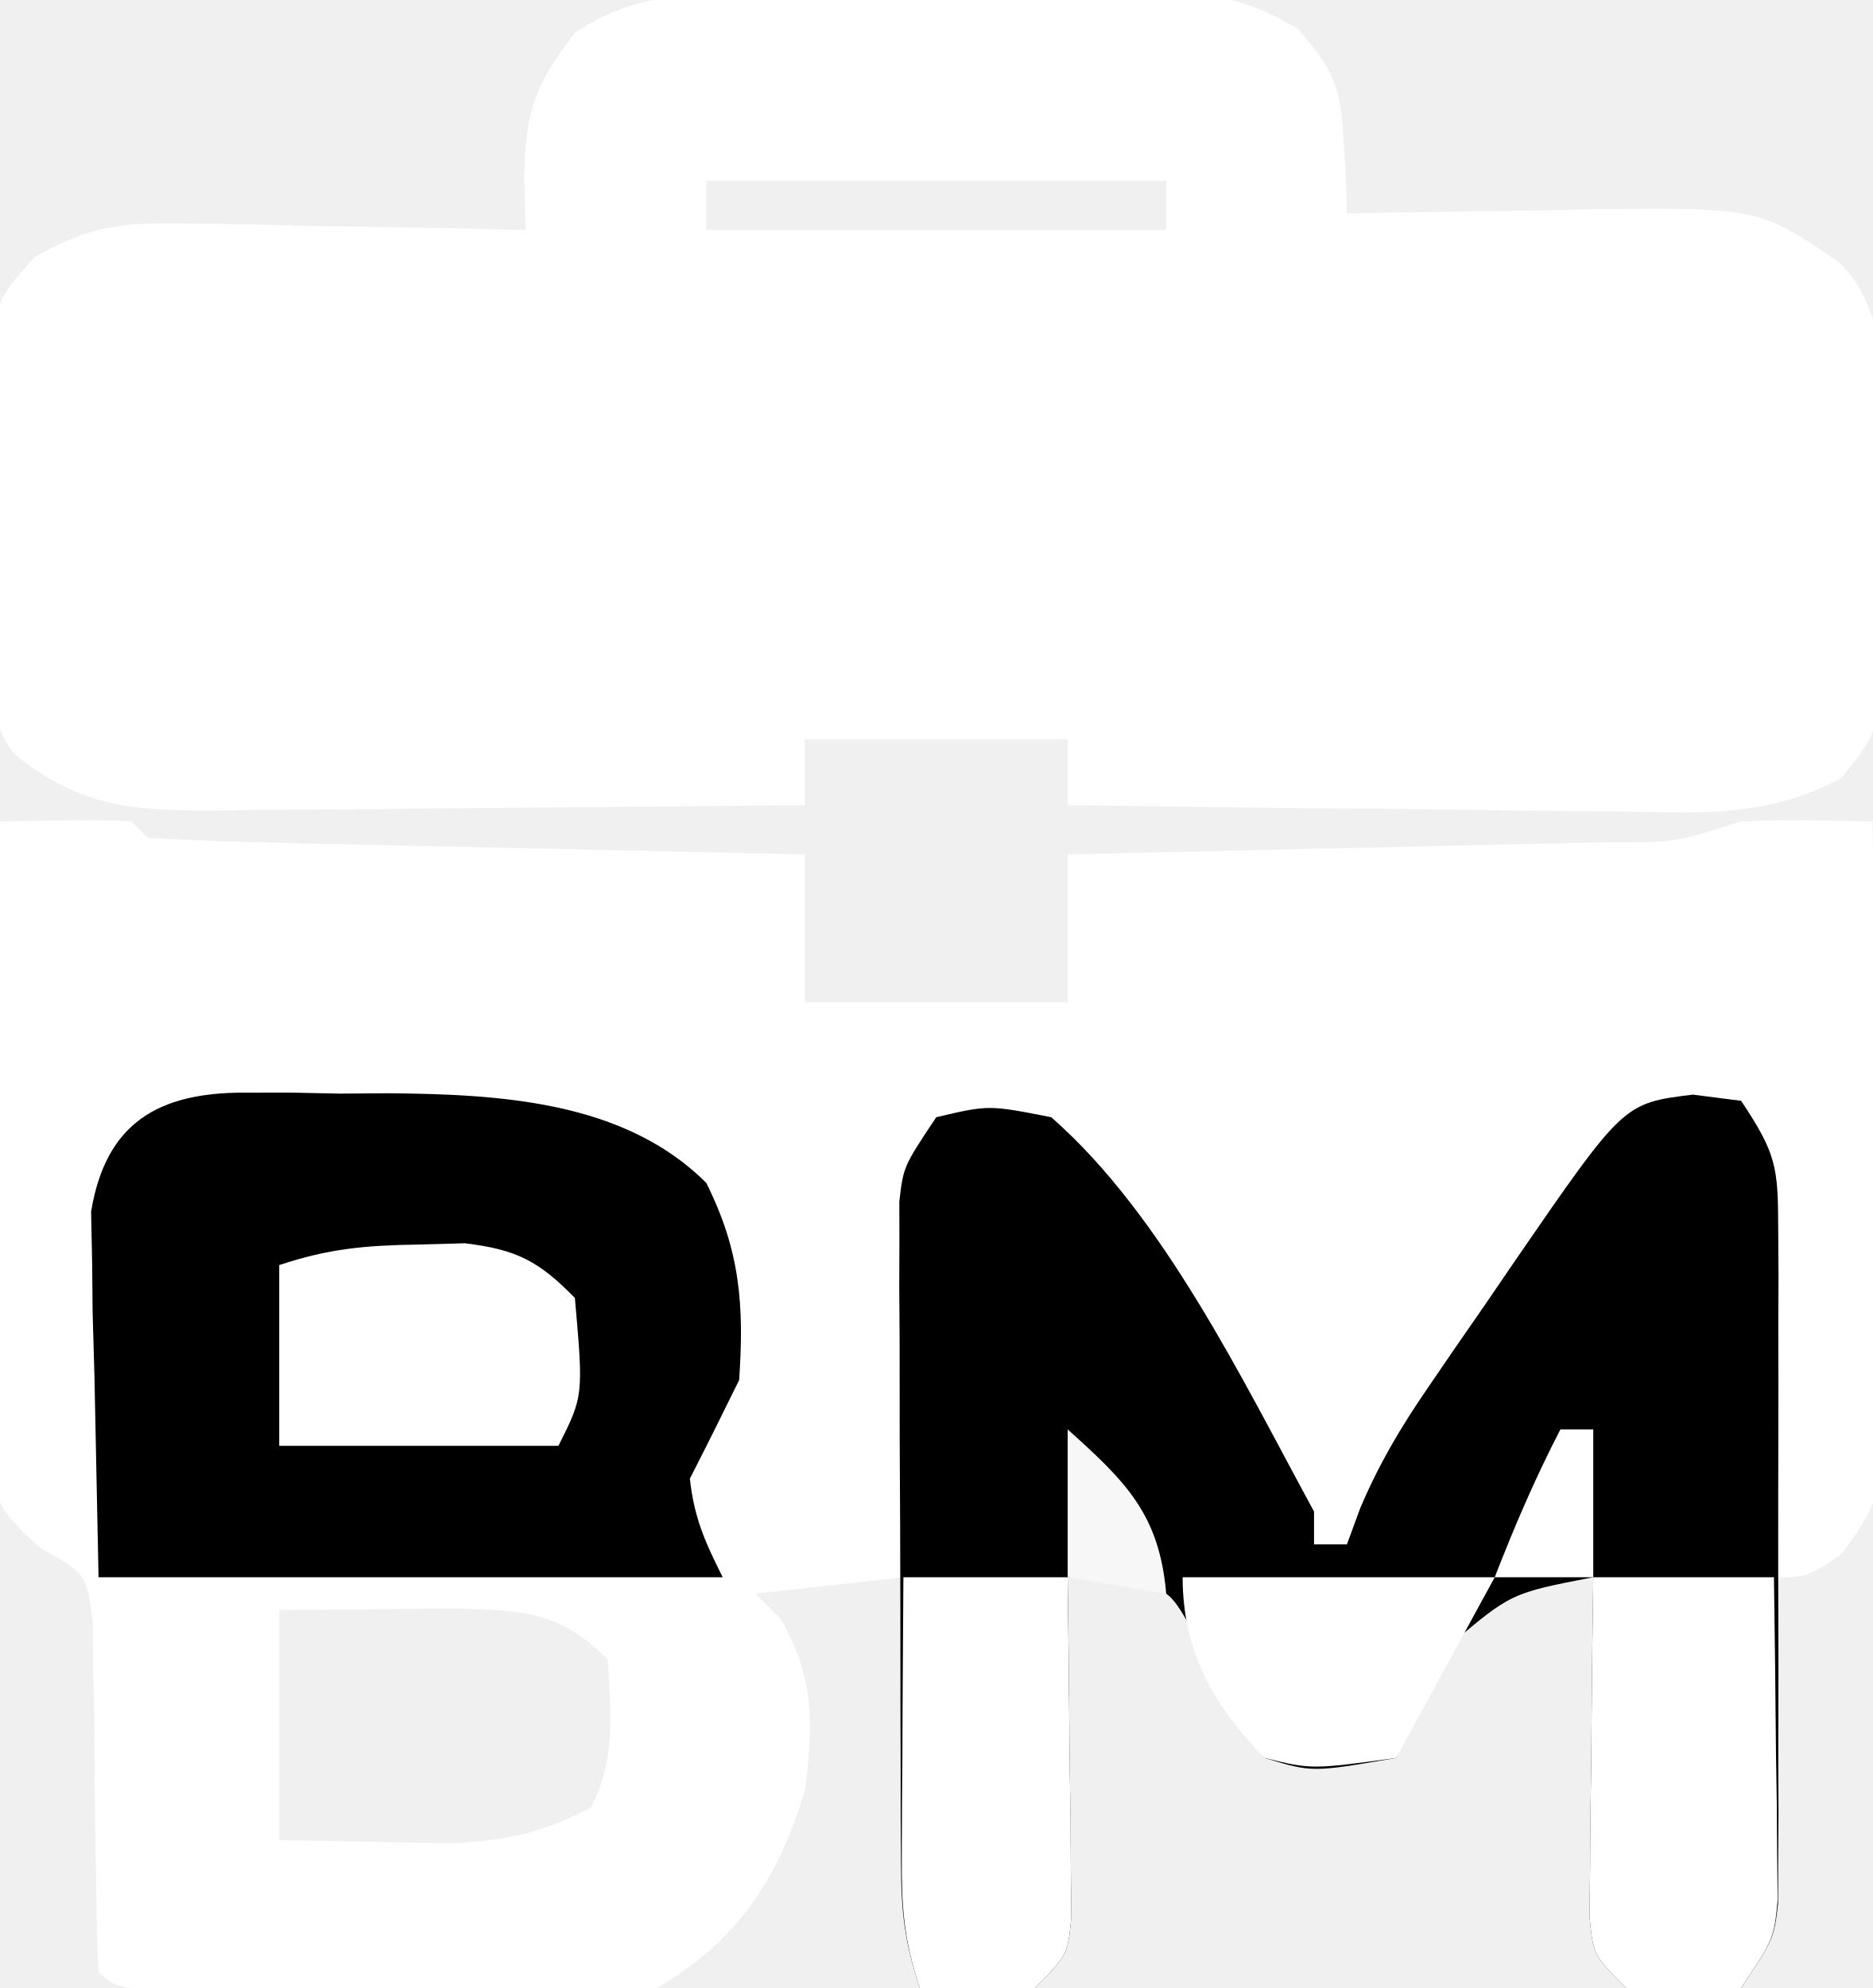
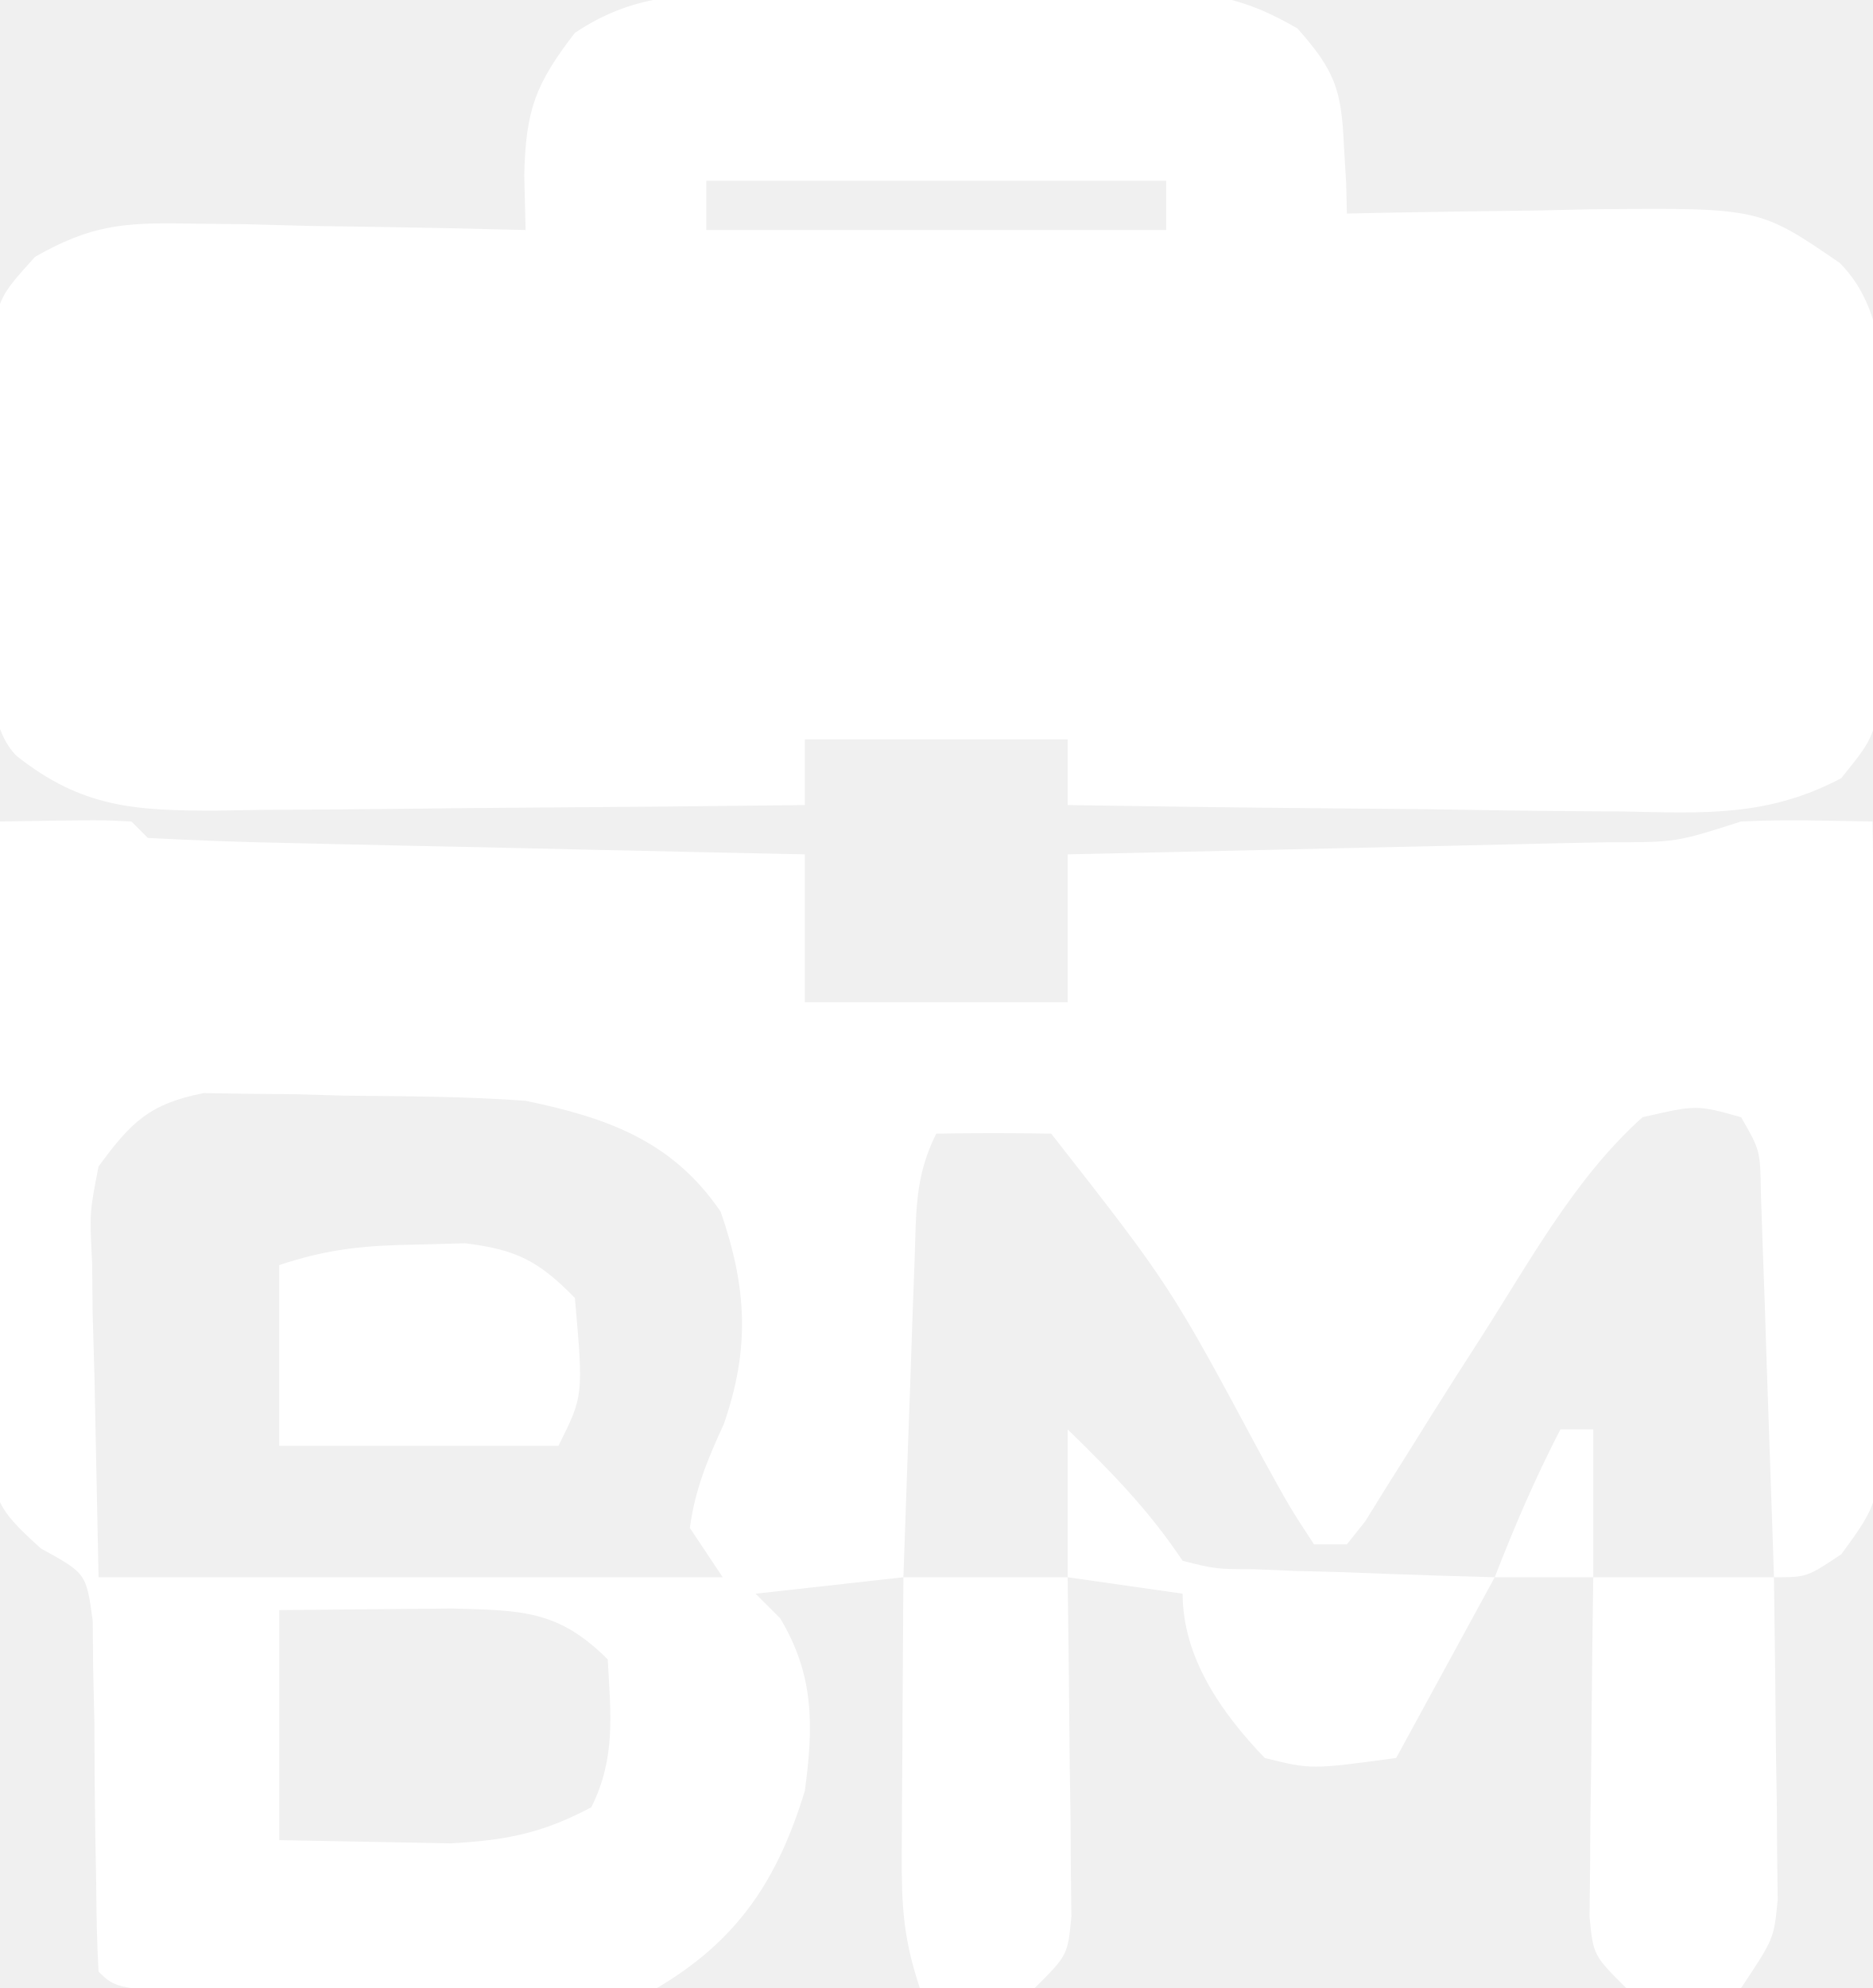
<svg xmlns="http://www.w3.org/2000/svg" version="1.1" width="114" height="121">
-   <path d="M0 0 C6.152 -0.098 6.152 -0.098 8 0 C8.33 0.33 8.66 0.66 9 1 C11.955 1.16 14.89 1.26 17.848 1.316 C19.177 1.348 19.177 1.348 20.534 1.379 C23.377 1.445 26.22 1.504 29.062 1.562 C30.985 1.606 32.908 1.649 34.83 1.693 C39.553 1.801 44.277 1.902 49 2 C49 4.97 49 7.94 49 11 C54.28 11 59.56 11 65 11 C65 8.03 65 5.06 65 2 C66.171 1.975 67.342 1.95 68.548 1.924 C72.883 1.83 77.218 1.73 81.553 1.628 C83.431 1.584 85.309 1.543 87.187 1.503 C89.882 1.445 92.578 1.381 95.273 1.316 C96.116 1.3 96.959 1.283 97.827 1.266 C102.049 1.268 102.049 1.268 106 0 C108.672 -0.134 111.323 -0.043 114 0 C114.099 5.908 114.171 11.816 114.22 17.725 C114.24 19.734 114.267 21.744 114.302 23.754 C114.35 26.643 114.373 29.532 114.391 32.422 C114.411 33.32 114.432 34.218 114.453 35.143 C114.455 41.377 114.455 41.377 112.101 44.599 C110 46 110 46 108 46 C108.01 46.651 108.021 47.301 108.032 47.972 C108.073 50.919 108.099 53.866 108.125 56.812 C108.142 57.837 108.159 58.861 108.176 59.916 C108.182 60.899 108.189 61.882 108.195 62.895 C108.206 63.801 108.216 64.706 108.227 65.64 C108 68 108 68 106 71 C102.5 71.312 102.5 71.312 99 71 C97 69 97 69 96.773 66.662 C96.783 65.709 96.794 64.755 96.805 63.773 C96.811 62.742 96.818 61.711 96.824 60.648 C96.849 59.028 96.849 59.028 96.875 57.375 C96.884 56.287 96.893 55.199 96.902 54.078 C96.926 51.385 96.959 48.693 97 46 C91.982 46.97 91.982 46.97 88.223 50.164 C87.84 50.976 87.457 51.788 87.062 52.625 C86.662 53.442 86.261 54.26 85.848 55.102 C85.568 55.728 85.288 56.355 85 57 C79.882 57.882 79.882 57.882 77 57 C75.142 54.541 73.888 52.09 72.617 49.285 C71.136 46.669 71.136 46.669 67.82 46.184 C66.89 46.123 65.959 46.062 65 46 C65.01 46.686 65.021 47.373 65.032 48.08 C65.073 51.178 65.099 54.276 65.125 57.375 C65.142 58.455 65.159 59.535 65.176 60.648 C65.182 61.68 65.189 62.711 65.195 63.773 C65.206 64.727 65.216 65.68 65.227 66.662 C65 69 65 69 63 71 C59.375 71.125 59.375 71.125 56 71 C55 68 54.884 66.026 54.902 62.895 C54.906 61.912 54.909 60.929 54.912 59.916 C54.925 58.38 54.925 58.38 54.938 56.812 C54.942 55.777 54.947 54.741 54.951 53.674 C54.963 51.116 54.979 48.558 55 46 C50.545 46.495 50.545 46.495 46 47 C46.495 47.495 46.99 47.99 47.5 48.5 C49.59 51.983 49.527 55.089 49 59 C47.346 64.421 44.91 68.105 40 71 C37.189 71.444 35.016 71.615 32.23 71.523 C31.509 71.519 30.787 71.514 30.044 71.509 C27.757 71.488 25.473 71.431 23.188 71.375 C21.633 71.358 20.079 71.344 18.525 71.332 C7.196 71.196 7.196 71.196 6 70 C5.903 68.266 5.868 66.529 5.859 64.793 C5.84 63.731 5.821 62.67 5.801 61.576 C5.767 59.329 5.749 57.081 5.746 54.834 C5.722 53.769 5.697 52.703 5.672 51.605 C5.663 50.627 5.653 49.649 5.644 48.641 C5.251 45.763 5.251 45.763 2.489 44.248 C-0.336 41.696 -0.378 41.295 -0.568 37.69 C-0.567 35.934 -0.539 34.178 -0.488 32.422 C-0.481 31.495 -0.474 30.569 -0.467 29.614 C-0.439 26.659 -0.376 23.705 -0.312 20.75 C-0.287 18.745 -0.265 16.74 -0.244 14.734 C-0.189 9.822 -0.103 4.911 0 0 Z M17 48 C17 52.62 17 57.24 17 62 C20.31 62.062 20.31 62.062 23.688 62.125 C24.929 62.148 26.17 62.171 27.449 62.195 C30.837 62.009 33.022 61.58 36 60 C37.507 56.987 37.178 54.317 37 51 C33.99 47.99 31.771 48.022 27.547 47.902 C24.031 47.935 20.516 47.967 17 48 Z " fill="#FFFFFF" transform="translate(0,50)" />
  <path d="M0 0 C0.827 -0.007 1.655 -0.013 2.507 -0.02 C4.257 -0.03 6.007 -0.035 7.757 -0.035 C10.429 -0.039 13.098 -0.075 15.77 -0.113 C17.471 -0.119 19.173 -0.123 20.875 -0.125 C21.671 -0.139 22.467 -0.154 23.287 -0.169 C27.129 -0.137 29.169 0.104 32.563 2.068 C34.805 4.601 35.236 5.757 35.383 9.086 C35.454 10.285 35.454 10.285 35.527 11.508 C35.542 12.111 35.556 12.714 35.57 13.336 C36.266 13.32 36.962 13.305 37.678 13.288 C40.851 13.226 44.023 13.187 47.195 13.148 C48.837 13.111 48.837 13.111 50.512 13.072 C60.678 12.98 60.678 12.98 65.57 16.336 C69.35 20.116 67.984 26.611 68.008 31.711 C68.041 32.956 68.074 34.201 68.107 35.484 C68.115 36.681 68.122 37.877 68.129 39.109 C68.149 40.756 68.149 40.756 68.17 42.435 C67.57 45.336 67.57 45.336 65.667 47.701 C61.229 50.044 57.401 49.836 52.457 49.727 C51.487 49.721 50.518 49.715 49.519 49.709 C46.431 49.687 43.345 49.637 40.258 49.586 C38.161 49.566 36.064 49.548 33.967 49.531 C28.834 49.487 23.702 49.418 18.57 49.336 C18.57 48.016 18.57 46.696 18.57 45.336 C13.29 45.336 8.01 45.336 2.57 45.336 C2.57 46.656 2.57 47.976 2.57 49.336 C-3.462 49.41 -9.494 49.465 -15.527 49.501 C-17.578 49.516 -19.63 49.536 -21.681 49.562 C-24.632 49.599 -27.583 49.616 -30.535 49.629 C-31.907 49.652 -31.907 49.652 -33.307 49.676 C-38.195 49.677 -41.444 49.502 -45.43 46.336 C-48.153 43.612 -46.764 35.685 -46.805 32.023 C-46.842 30.774 -46.879 29.524 -46.918 28.236 C-46.93 27.036 -46.941 25.835 -46.953 24.598 C-46.973 23.494 -46.993 22.39 -47.013 21.253 C-46.43 18.336 -46.43 18.336 -44.297 15.969 C-40.905 14.037 -38.917 13.872 -35.035 13.945 C-33.833 13.958 -32.631 13.971 -31.393 13.984 C-30.147 14.018 -28.901 14.051 -27.617 14.086 C-26.352 14.104 -25.087 14.122 -23.783 14.141 C-20.665 14.188 -17.548 14.253 -14.43 14.336 C-14.457 13.239 -14.484 12.142 -14.512 11.012 C-14.423 7.023 -13.832 5.45 -11.43 2.336 C-7.603 -0.215 -4.439 0.012 0 0 Z M-3.43 11.336 C-3.43 12.326 -3.43 13.316 -3.43 14.336 C5.81 14.336 15.05 14.336 24.57 14.336 C24.57 13.346 24.57 12.356 24.57 11.336 C15.33 11.336 6.09 11.336 -3.43 11.336 Z " fill="#FFFFFF" transform="translate(46.42969,-0.3359375)" />
-   <path d="M0 0 C0.969 0.124 1.939 0.247 2.938 0.375 C5.071 3.575 5.189 4.399 5.196 8.074 C5.203 9.025 5.209 9.976 5.215 10.956 C5.211 11.981 5.207 13.006 5.203 14.062 C5.206 15.644 5.206 15.644 5.209 17.257 C5.21 19.486 5.207 21.715 5.198 23.944 C5.188 27.362 5.198 30.778 5.211 34.195 C5.21 36.359 5.207 38.523 5.203 40.688 C5.207 41.713 5.211 42.738 5.215 43.794 C5.209 44.745 5.203 45.696 5.196 46.676 C5.195 47.513 5.193 48.35 5.191 49.212 C4.938 51.375 4.938 51.375 2.938 54.375 C-0.562 54.688 -0.562 54.688 -4.062 54.375 C-6.062 52.375 -6.062 52.375 -6.29 50.037 C-6.279 49.084 -6.269 48.13 -6.258 47.148 C-6.251 46.117 -6.245 45.086 -6.238 44.023 C-6.222 42.943 -6.205 41.863 -6.188 40.75 C-6.178 39.662 -6.169 38.574 -6.16 37.453 C-6.137 34.76 -6.104 32.068 -6.062 29.375 C-11.08 30.345 -11.08 30.345 -14.84 33.539 C-15.414 34.757 -15.414 34.757 -16 36 C-16.401 36.817 -16.802 37.635 -17.215 38.477 C-17.634 39.416 -17.634 39.416 -18.062 40.375 C-23.18 41.257 -23.18 41.257 -26.062 40.375 C-27.921 37.916 -29.175 35.465 -30.445 32.66 C-31.927 30.044 -31.927 30.044 -35.242 29.559 C-36.638 29.468 -36.638 29.468 -38.062 29.375 C-38.052 30.061 -38.042 30.748 -38.031 31.455 C-37.989 34.553 -37.963 37.651 -37.938 40.75 C-37.921 41.83 -37.904 42.91 -37.887 44.023 C-37.88 45.055 -37.874 46.086 -37.867 47.148 C-37.857 48.102 -37.846 49.055 -37.835 50.037 C-38.062 52.375 -38.062 52.375 -40.062 54.375 C-43.688 54.5 -43.688 54.5 -47.062 54.375 C-48.013 51.522 -48.194 49.728 -48.208 46.768 C-48.214 45.837 -48.221 44.905 -48.227 43.946 C-48.228 42.943 -48.229 41.94 -48.23 40.906 C-48.234 39.874 -48.237 38.843 -48.241 37.779 C-48.246 35.597 -48.248 33.415 -48.248 31.233 C-48.25 27.888 -48.268 24.544 -48.287 21.199 C-48.29 19.081 -48.292 16.962 -48.293 14.844 C-48.3 13.841 -48.307 12.837 -48.315 11.804 C-48.312 10.873 -48.309 9.942 -48.305 8.982 C-48.307 8.163 -48.308 7.344 -48.31 6.5 C-48.062 4.375 -48.062 4.375 -46.062 1.375 C-42.875 0.625 -42.875 0.625 -39.062 1.375 C-32.204 7.382 -27.404 17.411 -23.062 25.375 C-23.062 26.035 -23.062 26.695 -23.062 27.375 C-22.402 27.375 -21.742 27.375 -21.062 27.375 C-20.793 26.644 -20.524 25.912 -20.246 25.159 C-19.095 22.453 -17.789 20.256 -16.129 17.836 C-15.279 16.595 -15.279 16.595 -14.412 15.328 C-13.527 14.052 -13.527 14.052 -12.625 12.75 C-12.039 11.891 -11.453 11.033 -10.85 10.148 C-4.22 0.517 -4.22 0.517 0 0 Z " fill="#000000" transform="translate(103.0625,66.625)" />
-   <path d="M0 0 C0.939 -0.001 1.878 -0.001 2.846 -0.002 C4.308 0.028 4.308 0.028 5.801 0.059 C7.235 0.048 7.235 0.048 8.697 0.037 C15.458 0.097 23.093 0.476 28.113 5.496 C30.177 9.624 30.424 12.919 30.113 17.496 C29.129 19.504 28.131 21.505 27.113 23.496 C27.382 25.912 28.031 27.332 29.113 29.496 C16.573 29.496 4.033 29.496 -8.887 29.496 C-8.969 25.454 -9.052 21.411 -9.137 17.246 C-9.173 15.977 -9.21 14.709 -9.247 13.401 C-9.257 12.396 -9.267 11.391 -9.277 10.355 C-9.298 9.329 -9.319 8.303 -9.341 7.245 C-8.445 1.823 -5.232 -0.011 0 0 Z " fill="#000000" transform="translate(14.88672,66.50391)" />
+   <path d="M0 0 C6.152 -0.098 6.152 -0.098 8 0 C8.33 0.33 8.66 0.66 9 1 C11.955 1.16 14.89 1.26 17.848 1.316 C19.177 1.348 19.177 1.348 20.534 1.379 C23.377 1.445 26.22 1.504 29.062 1.562 C30.985 1.606 32.908 1.649 34.83 1.693 C39.553 1.801 44.277 1.902 49 2 C49 4.97 49 7.94 49 11 C54.28 11 59.56 11 65 11 C65 8.03 65 5.06 65 2 C66.171 1.975 67.342 1.95 68.548 1.924 C72.883 1.83 77.218 1.73 81.553 1.628 C83.431 1.584 85.309 1.543 87.187 1.503 C89.882 1.445 92.578 1.381 95.273 1.316 C96.116 1.3 96.959 1.283 97.827 1.266 C102.049 1.268 102.049 1.268 106 0 C108.672 -0.134 111.323 -0.043 114 0 C114.099 5.908 114.171 11.816 114.22 17.725 C114.24 19.734 114.267 21.744 114.302 23.754 C114.35 26.643 114.373 29.532 114.391 32.422 C114.411 33.32 114.432 34.218 114.453 35.143 C114.455 41.377 114.455 41.377 112.101 44.599 C110 46 110 46 108 46 C107.975 45.223 107.95 44.446 107.924 43.645 C107.808 40.138 107.686 36.632 107.562 33.125 C107.523 31.902 107.484 30.678 107.443 29.418 C107.401 28.251 107.36 27.085 107.316 25.883 C107.28 24.804 107.243 23.725 107.205 22.614 C107.166 20.019 107.166 20.019 106 18 C103.302 17.242 103.302 17.242 100 18 C95.879 21.691 93.144 26.762 90.18 31.383 C89.686 32.152 89.193 32.921 88.684 33.713 C87.691 35.273 86.706 36.838 85.732 38.41 C85.278 39.132 84.823 39.854 84.355 40.598 C83.95 41.253 83.544 41.908 83.126 42.582 C82.568 43.284 82.568 43.284 82 44 C81.34 44 80.68 44 80 44 C78.555 41.797 78.555 41.797 76.875 38.75 C71.25 28.261 71.25 28.261 64 19 C61.667 18.959 59.333 18.958 57 19 C55.686 21.627 55.787 23.726 55.684 26.664 C55.621 28.346 55.621 28.346 55.557 30.062 C55.517 31.238 55.478 32.414 55.438 33.625 C55.373 35.4 55.373 35.4 55.307 37.211 C55.2 40.141 55.098 43.07 55 46 C50.545 46.495 50.545 46.495 46 47 C46.495 47.495 46.99 47.99 47.5 48.5 C49.59 51.983 49.527 55.089 49 59 C47.346 64.421 44.91 68.105 40 71 C37.189 71.444 35.016 71.615 32.23 71.523 C31.509 71.519 30.787 71.514 30.044 71.509 C27.757 71.488 25.473 71.431 23.188 71.375 C21.633 71.358 20.079 71.344 18.525 71.332 C7.196 71.196 7.196 71.196 6 70 C5.903 68.266 5.868 66.529 5.859 64.793 C5.84 63.731 5.821 62.67 5.801 61.576 C5.767 59.329 5.749 57.081 5.746 54.834 C5.722 53.769 5.697 52.703 5.672 51.605 C5.663 50.627 5.653 49.649 5.644 48.641 C5.251 45.763 5.251 45.763 2.489 44.248 C-0.336 41.696 -0.378 41.295 -0.568 37.69 C-0.567 35.934 -0.539 34.178 -0.488 32.422 C-0.481 31.495 -0.474 30.569 -0.467 29.614 C-0.439 26.659 -0.376 23.705 -0.312 20.75 C-0.287 18.745 -0.265 16.74 -0.244 14.734 C-0.189 9.822 -0.103 4.911 0 0 Z M6 21 C5.452 23.796 5.452 23.796 5.609 26.859 C5.619 27.865 5.629 28.87 5.64 29.905 C5.676 31.174 5.712 32.443 5.75 33.75 C5.832 37.792 5.915 41.835 6 46 C18.54 46 31.08 46 44 46 C43.34 45.01 42.68 44.02 42 43 C42.313 40.65 43.072 38.843 44.062 36.688 C45.675 32.065 45.468 28.351 43.875 23.75 C40.932 19.433 36.968 18.03 32 17 C28.337 16.731 24.672 16.723 21 16.688 C20.002 16.658 19.005 16.629 17.977 16.6 C16.534 16.587 16.534 16.587 15.062 16.574 C14.187 16.56 13.312 16.545 12.41 16.53 C9.11 17.174 7.97 18.302 6 21 Z M17 48 C17 52.62 17 57.24 17 62 C20.31 62.062 20.31 62.062 23.688 62.125 C24.929 62.148 26.17 62.171 27.449 62.195 C30.837 62.009 33.022 61.58 36 60 C37.507 56.987 37.178 54.317 37 51 C33.99 47.99 31.771 48.022 27.547 47.902 C24.031 47.935 20.516 47.967 17 48 Z " fill="#FFFFFF" transform="translate(0,50)" />
  <path d="M0 0 C3.63 0 7.26 0 11 0 C11.054 3.604 11.094 7.208 11.125 10.812 C11.142 11.837 11.159 12.861 11.176 13.916 C11.182 14.899 11.189 15.882 11.195 16.895 C11.206 17.801 11.216 18.706 11.227 19.64 C11 22 11 22 9 25 C5.5 25.312 5.5 25.312 2 25 C0 23 0 23 -0.227 20.662 C-0.217 19.709 -0.206 18.755 -0.195 17.773 C-0.189 16.742 -0.182 15.711 -0.176 14.648 C-0.159 13.568 -0.142 12.488 -0.125 11.375 C-0.116 10.287 -0.107 9.199 -0.098 8.078 C-0.074 5.385 -0.038 2.693 0 0 Z " fill="#FFFFFF" transform="translate(97,96)" />
  <path d="M0 0 C3.3 0 6.6 0 10 0 C10.054 3.792 10.094 7.583 10.125 11.375 C10.142 12.455 10.159 13.535 10.176 14.648 C10.182 15.68 10.189 16.711 10.195 17.773 C10.206 18.727 10.216 19.68 10.227 20.662 C10 23 10 23 8 25 C4.375 25.125 4.375 25.125 1 25 C-0 22 -0.116 20.026 -0.098 16.895 C-0.094 15.912 -0.091 14.929 -0.088 13.916 C-0.08 12.892 -0.071 11.868 -0.062 10.812 C-0.058 9.777 -0.053 8.741 -0.049 7.674 C-0.037 5.116 -0.019 2.558 0 0 Z " fill="#FFFFFF" transform="translate(55,96)" />
  <path d="M0 0 C0.947 -0.026 1.895 -0.052 2.871 -0.078 C6.014 0.305 7.357 0.998 9.562 3.25 C10.085 9.205 10.085 9.205 8.562 12.25 C2.953 12.25 -2.658 12.25 -8.438 12.25 C-8.438 8.62 -8.438 4.99 -8.438 1.25 C-5.404 0.239 -3.178 0.052 0 0 Z " fill="#FFFFFF" transform="translate(25.4375,75.75)" />
-   <path d="M0 0 C6.27 0 12.54 0 19 0 C17.02 3.63 15.04 7.26 13 11 C7.844 11.699 7.844 11.699 5 11 C1.865 7.805 0 4.49 0 0 Z " fill="#FFFFFF" transform="translate(72,96)" />
-   <path d="M0 0 C3.536 3.173 5.586 5.167 6 10 C3.03 9.505 3.03 9.505 0 9 C0 6.03 0 3.06 0 0 Z " fill="#F7F7F7" transform="translate(65,87)" />
+   <path d="M0 0 C2.648 2.578 4.944 4.916 7 8 C9.023 8.506 9.023 8.506 11.352 8.512 C12.202 8.547 13.053 8.583 13.93 8.619 C14.819 8.642 15.709 8.664 16.625 8.688 C17.971 8.739 17.971 8.739 19.344 8.791 C21.562 8.874 23.781 8.938 26 9 C24.02 12.63 22.04 16.26 20 20 C14.83 20.701 14.83 20.701 12 20 C9.368 17.262 7 13.89 7 10 C4.69 9.67 2.38 9.34 0 9 C0 6.03 0 3.06 0 0 Z " fill="#FFFFFF" transform="translate(65,87)" />
  <path d="M0 0 C0.66 0 1.32 0 2 0 C2 2.97 2 5.94 2 9 C0.02 9 -1.96 9 -4 9 C-2.801 5.917 -1.523 2.937 0 0 Z " fill="#FFFFFF" transform="translate(95,87)" />
</svg>
